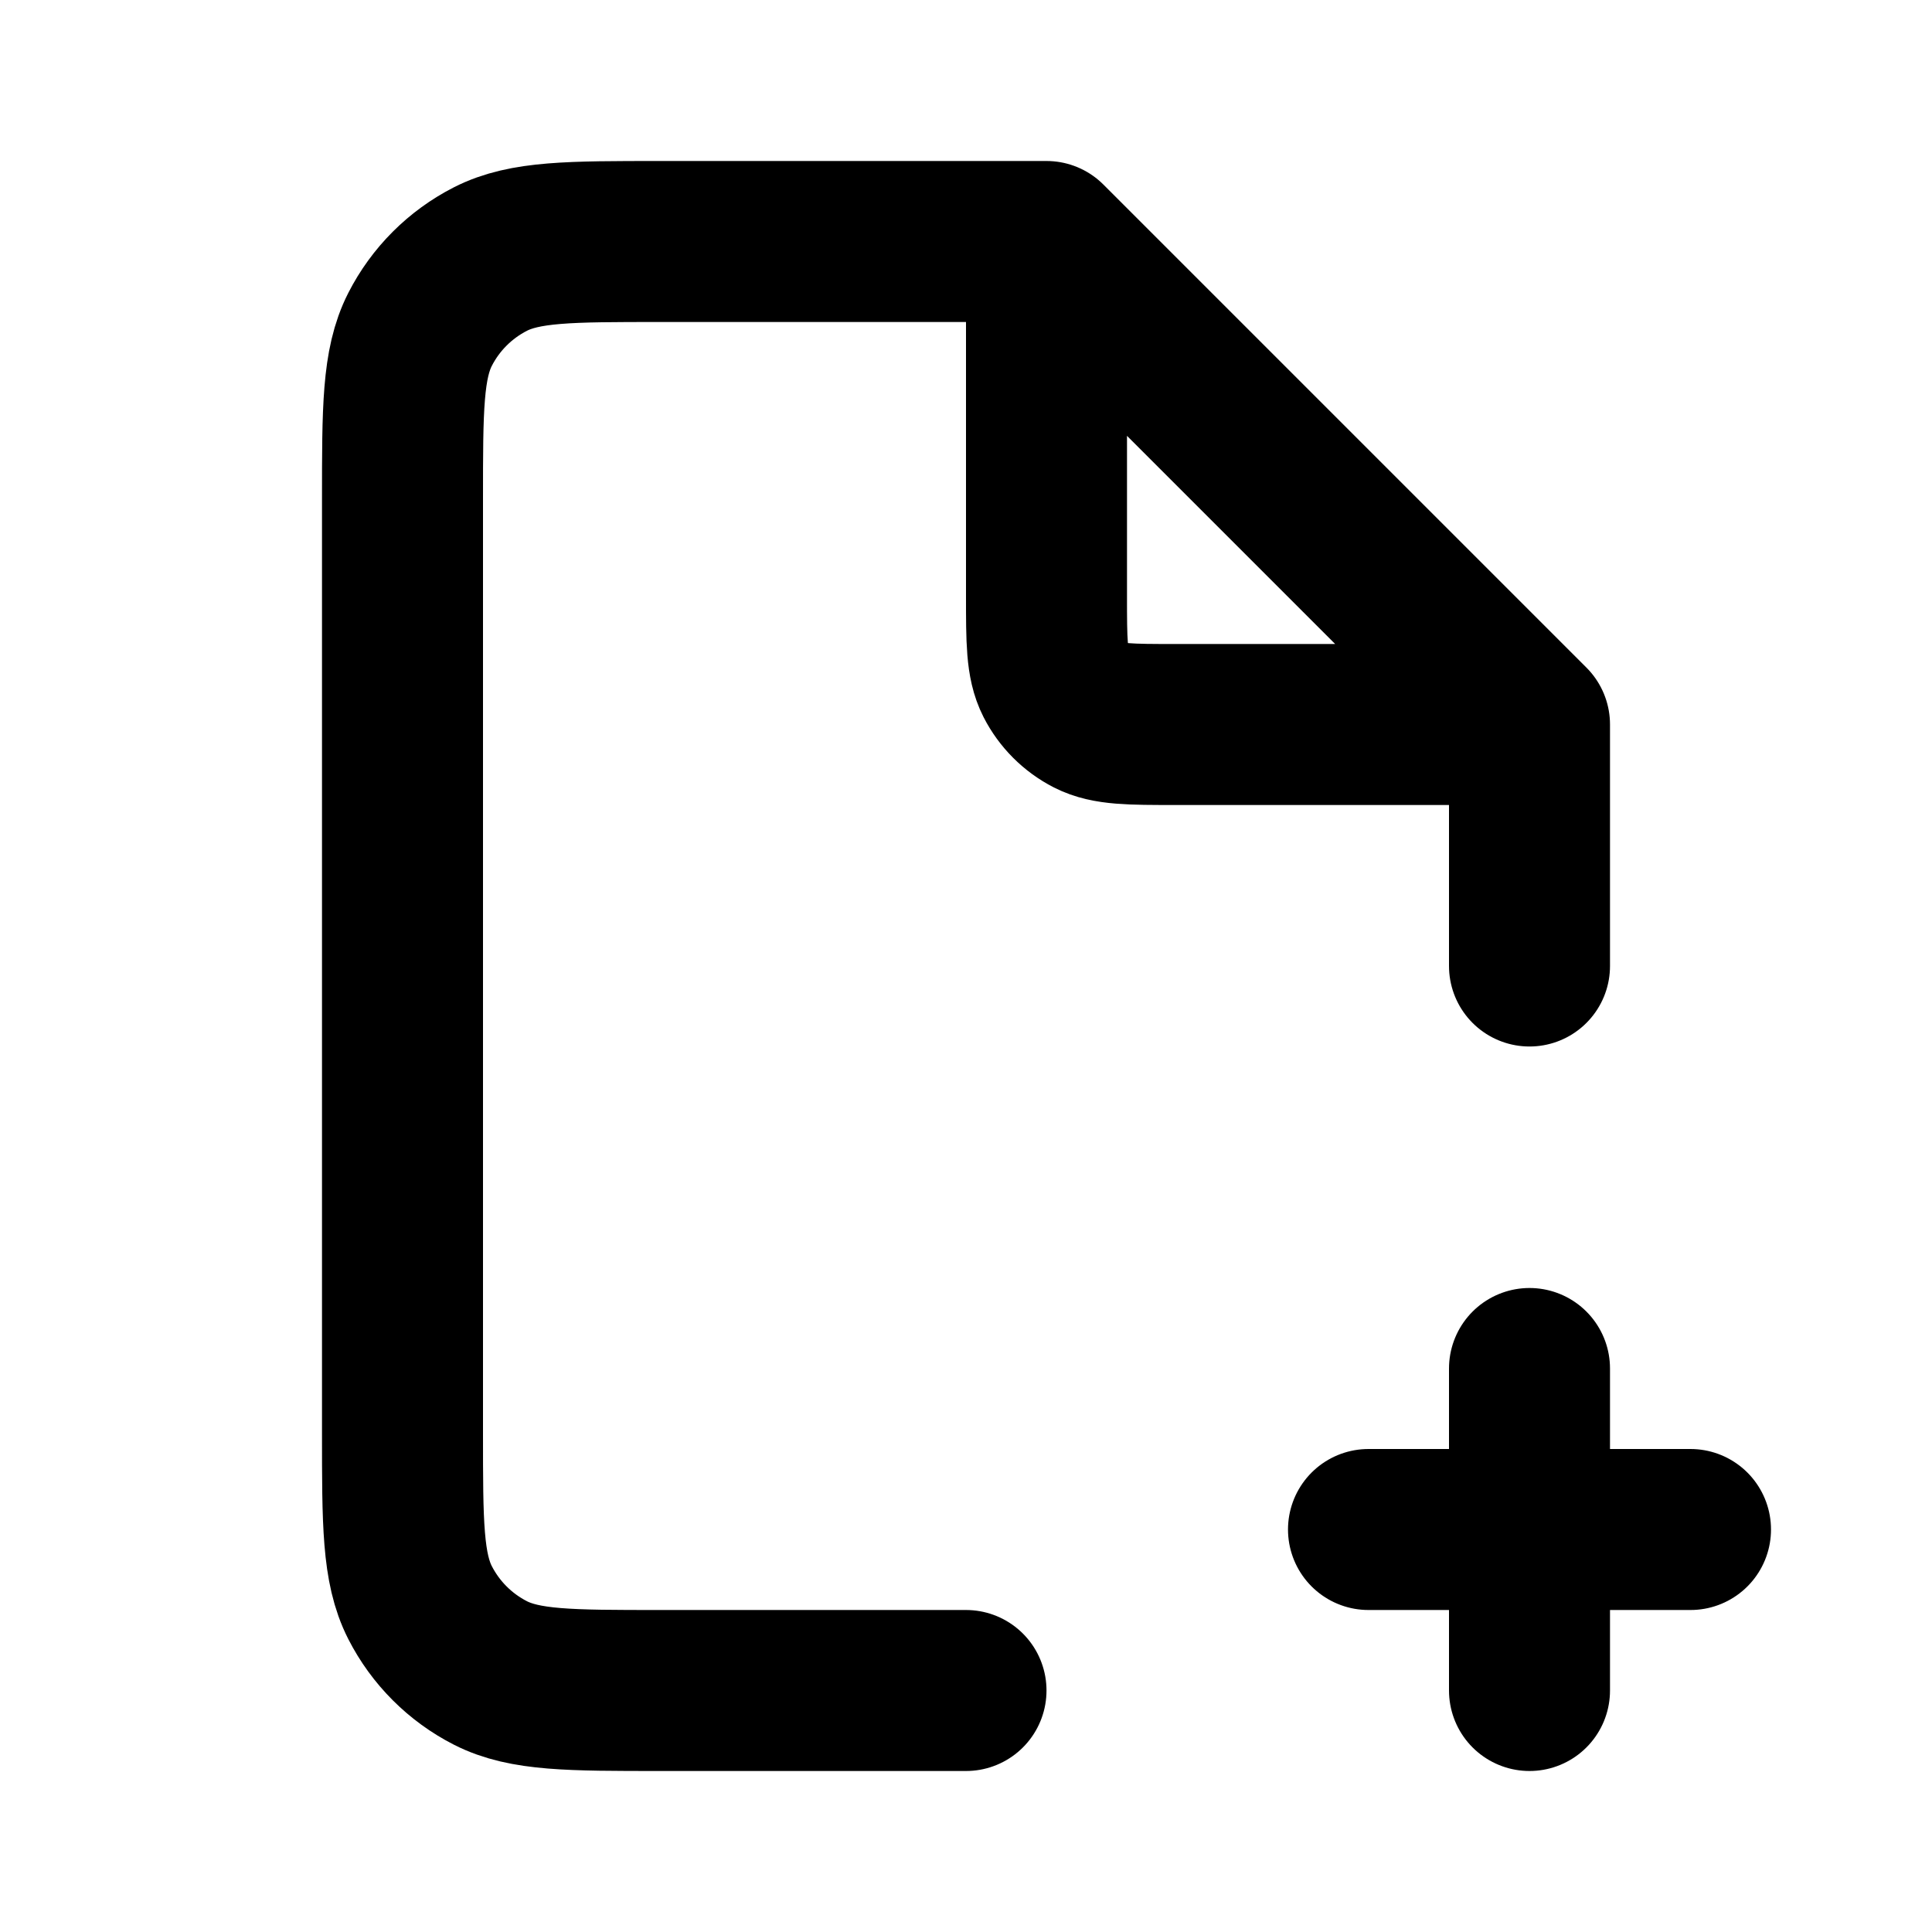
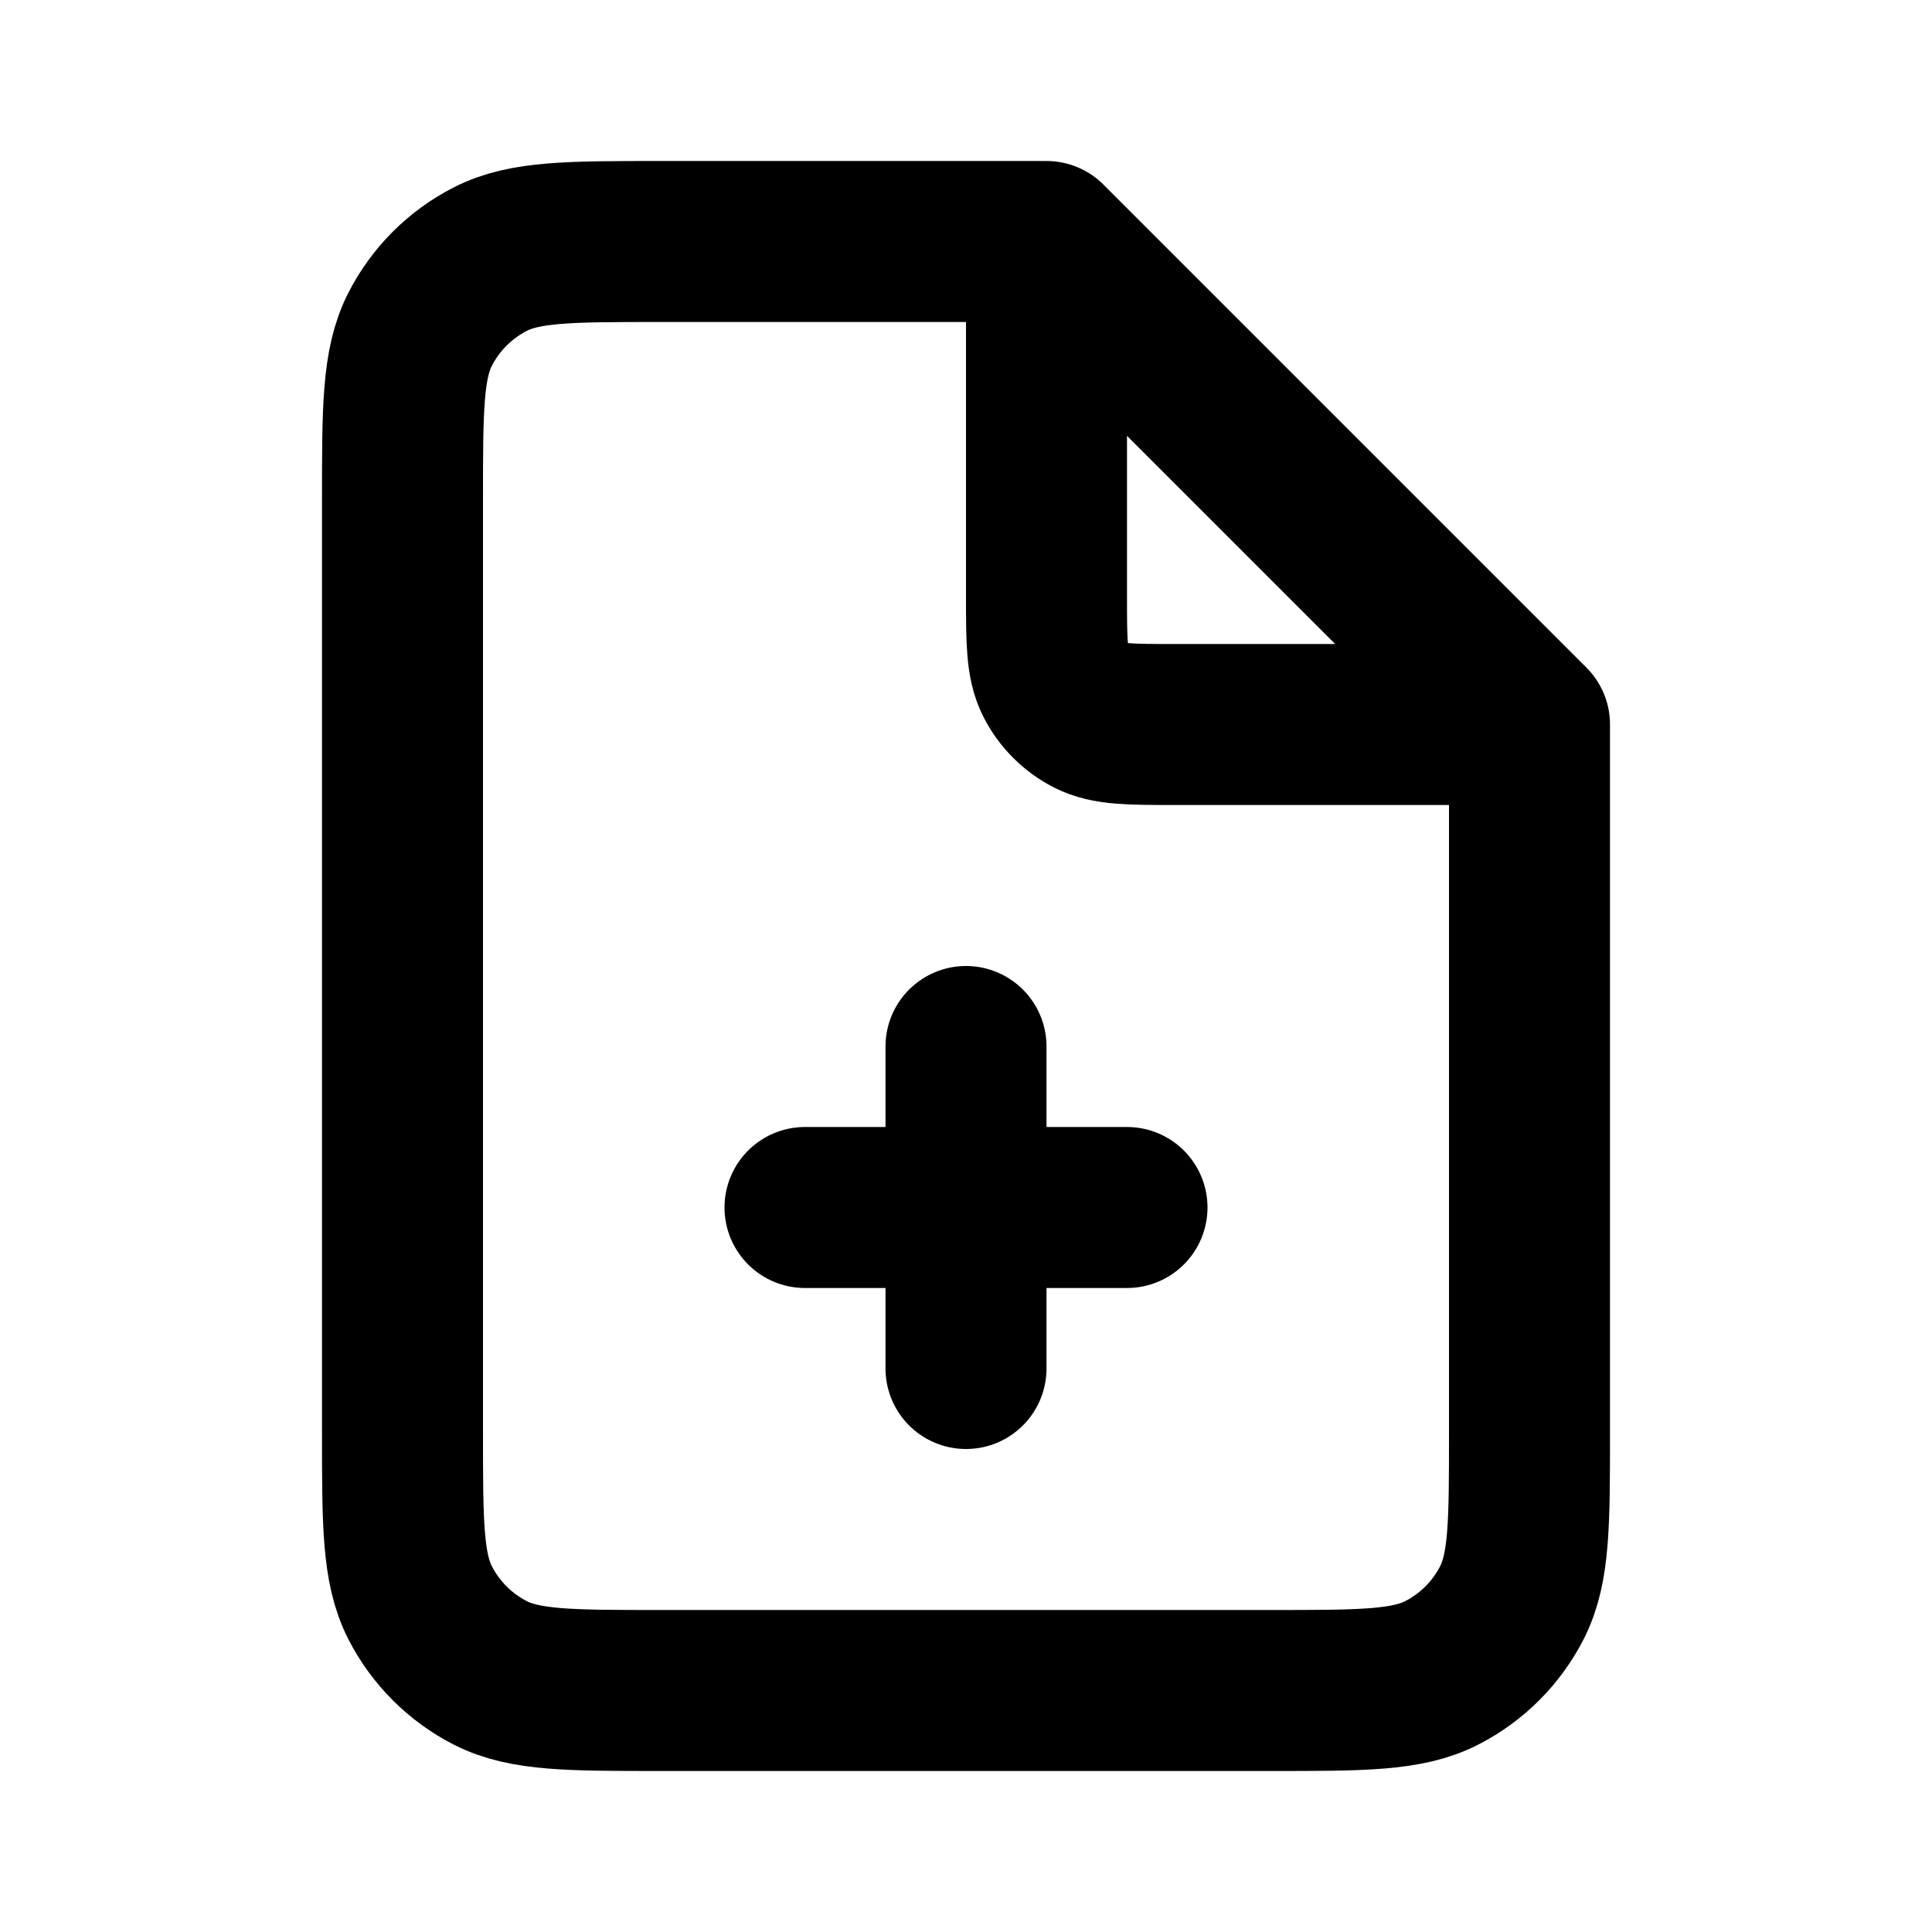
<svg xmlns="http://www.w3.org/2000/svg" width="800px" height="800px" viewBox="0 0 24 24" fill="none">
-   <path d="M13 3H8.2C7.08 3 6.52 3 6.092 3.218C5.716 3.41 5.41 3.716 5.218 4.092C5 4.52 5 5.08 5 6.2V17.8C5 18.92 5 19.48 5.218 19.908C5.41 20.284 5.716 20.59 6.092 20.782C6.52 21 7.08 21 8.2 21H12M13 3L19 9M13 3V7.4C13 7.96 13 8.24 13.109 8.454C13.205 8.642 13.358 8.795 13.546 8.891C13.76 9 14.04 9 14.6 9H19M19 9V12M17 19H21M19 17V21" stroke="#000000" stroke-width="2" stroke-linecap="round" stroke-linejoin="round" />
+   <path d="M10 15H14M12 13V17M13 3H8.2C7.08 3 6.52 3 6.092 3.218C5.716 3.41 5.41 3.716 5.218 4.092C5 4.52 5 5.08 5 6.2V17.8C5 18.92 5 19.48 5.218 19.908C5.41 20.284 5.716 20.59 6.092 20.782C6.52 21 7.08 21 8.2 21H15.8C16.92 21 17.48 21 17.908 20.782C18.284 20.59 18.59 20.284 18.782 19.908C19 19.48 19 18.92 19 17.8V9M13 3L19 9M13 3V7.4C13 7.96 13 8.24 13.109 8.454C13.205 8.642 13.358 8.795 13.546 8.891C13.76 9 14.04 9 14.6 9H19" stroke="#000000" stroke-width="2" stroke-linecap="round" stroke-linejoin="round" />
</svg>
